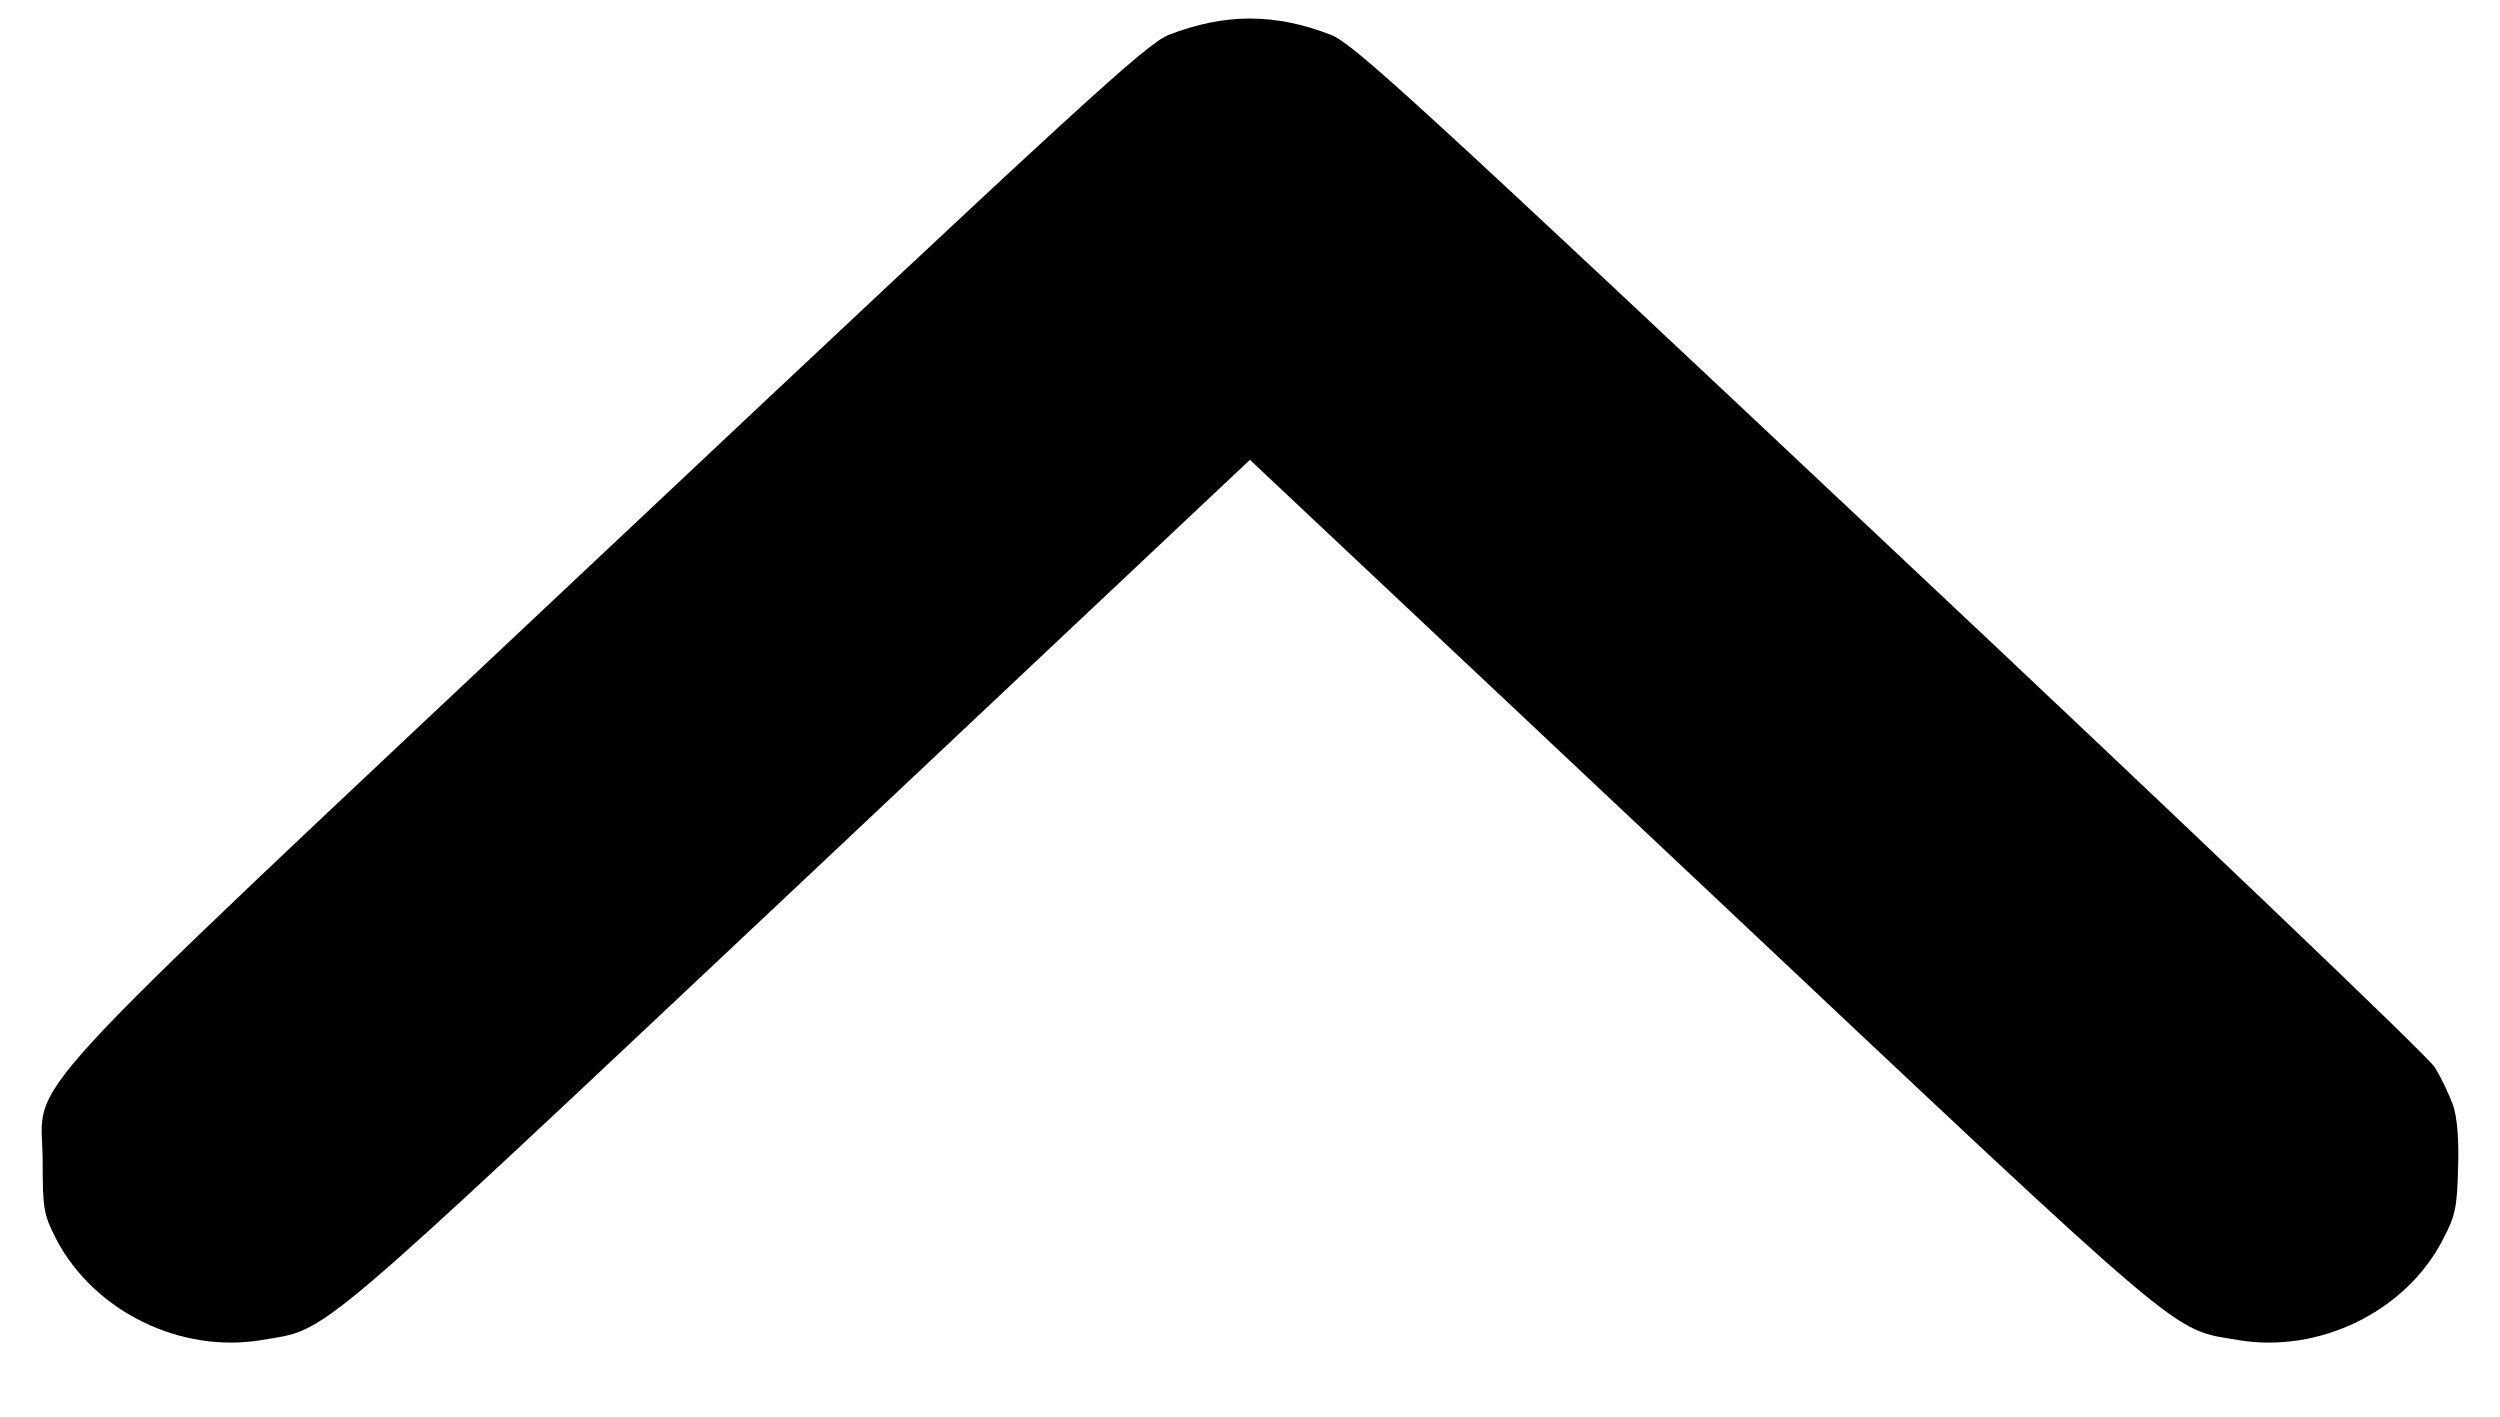
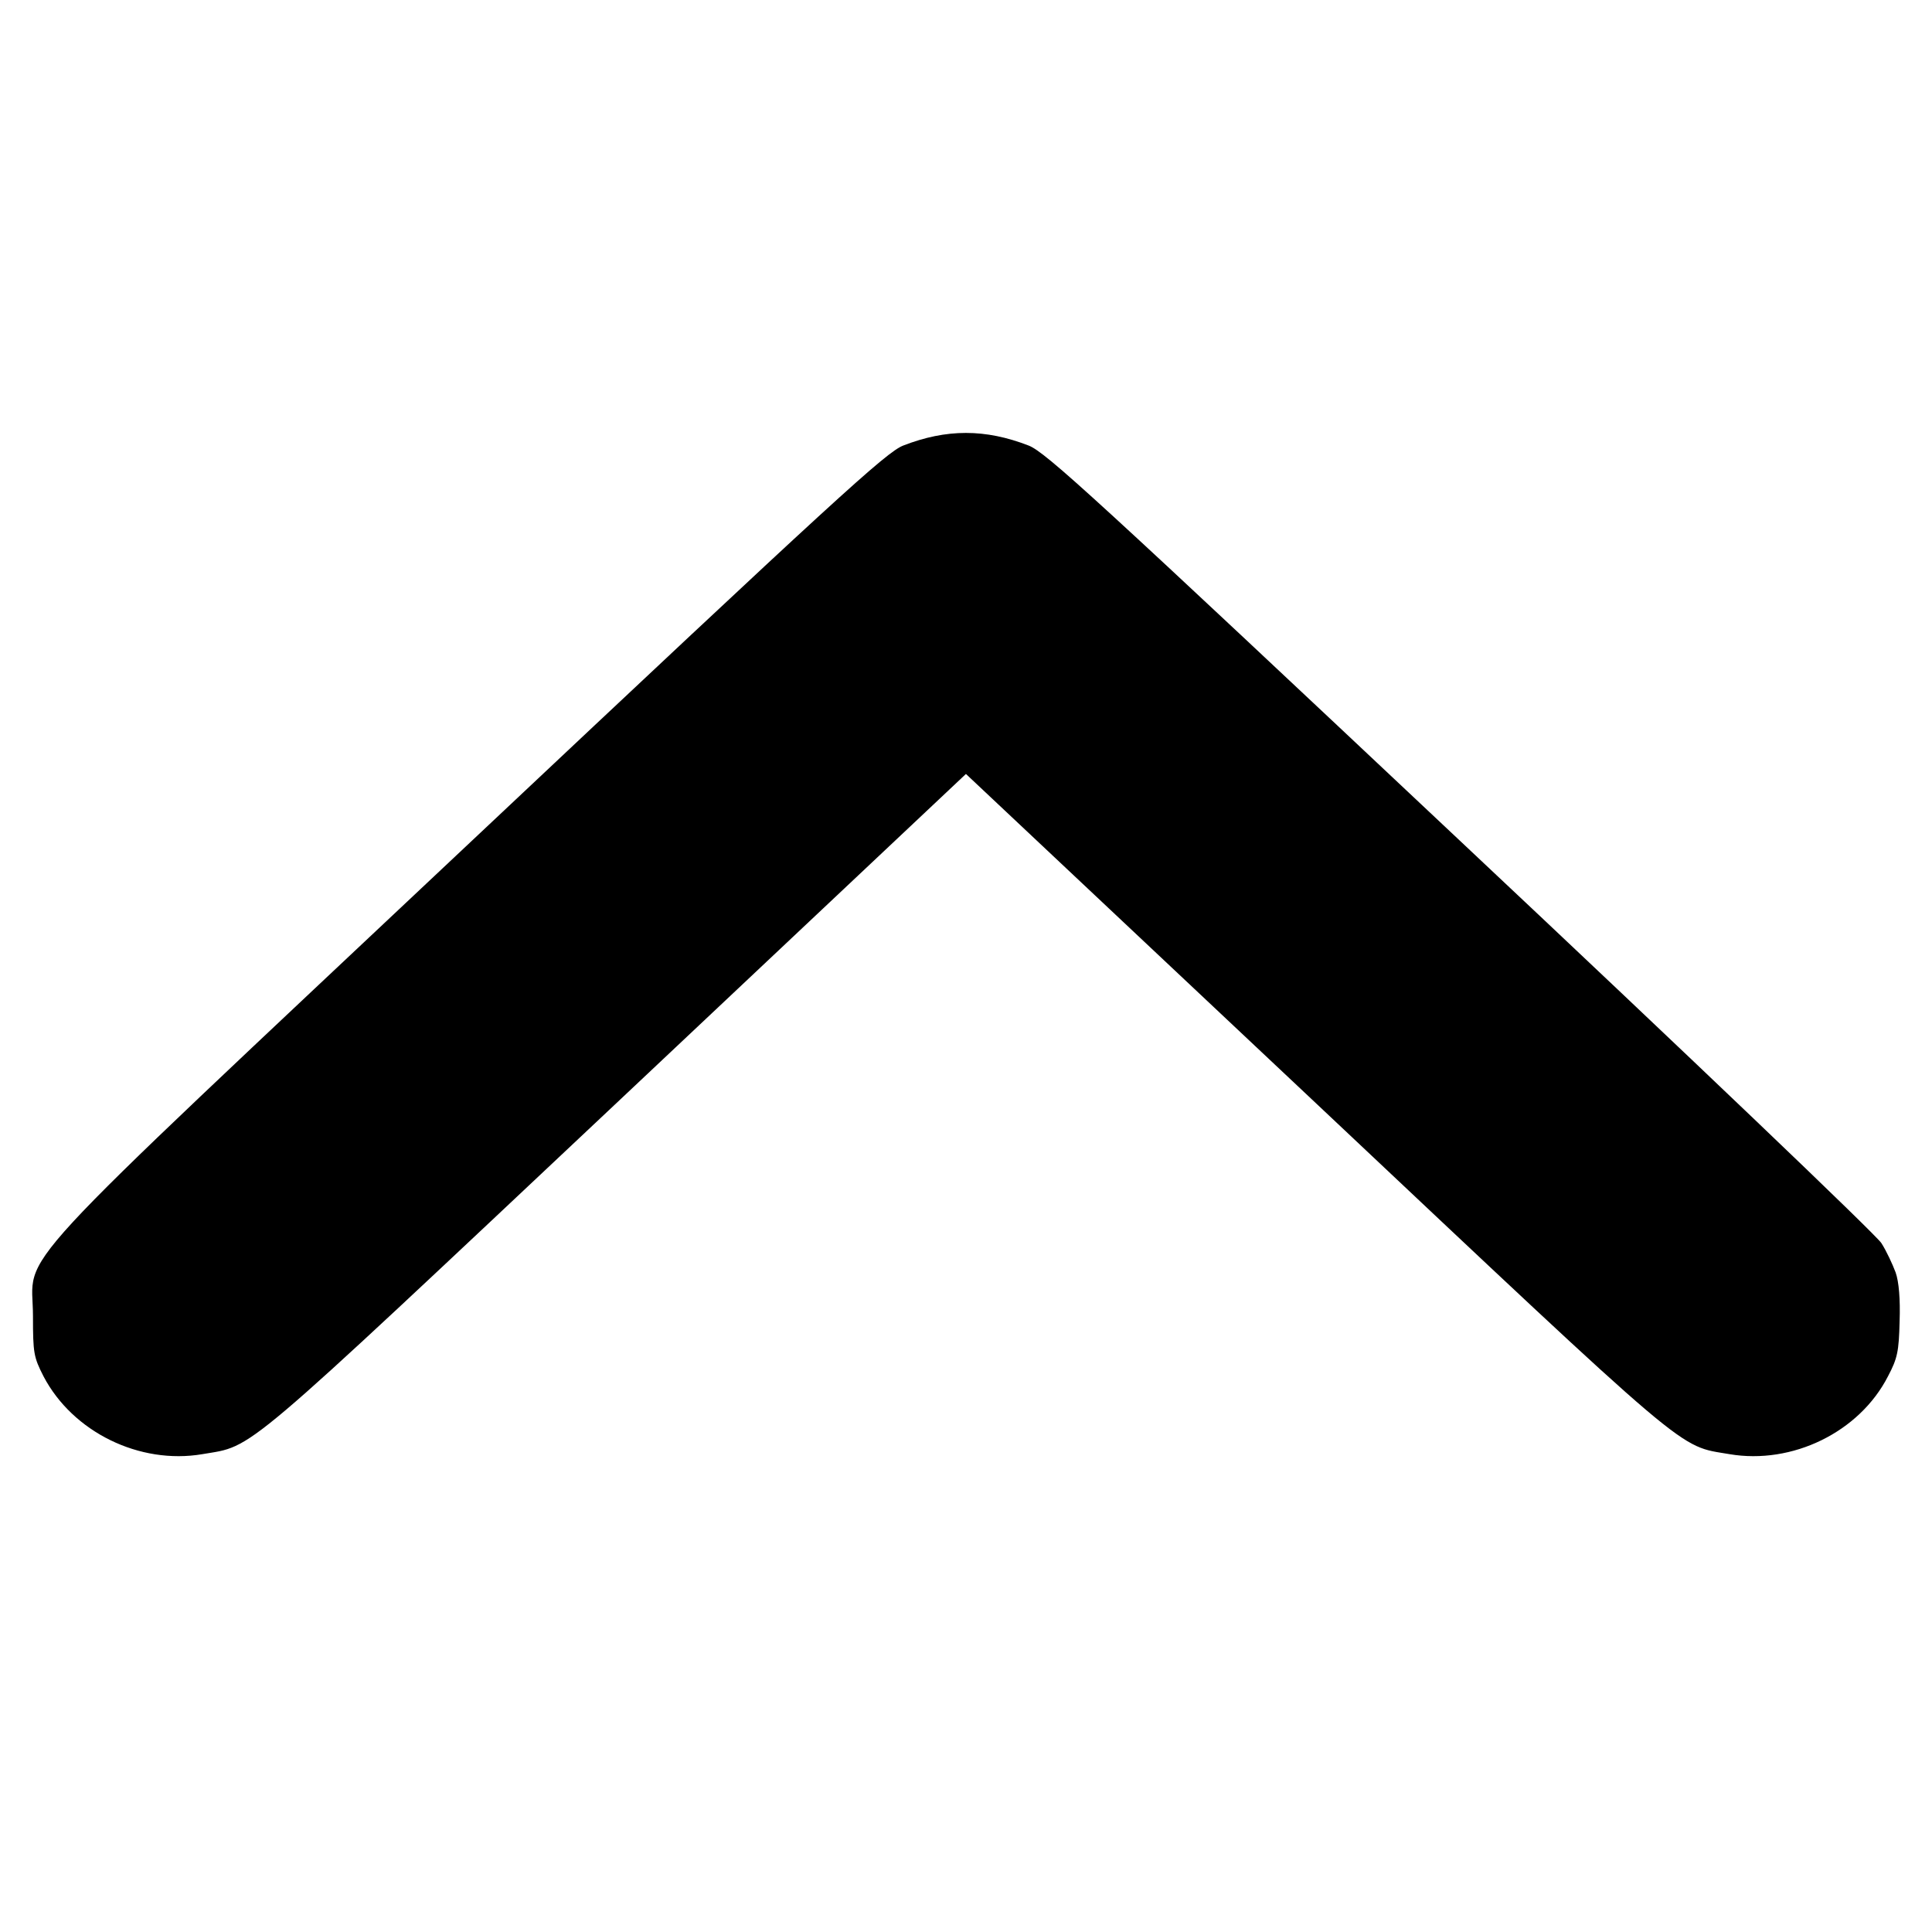
- <svg xmlns="http://www.w3.org/2000/svg" width="current" height="current" viewBox="0 0 30 17" fill="current">
+ <svg xmlns="http://www.w3.org/2000/svg" width="30px" height="30px" viewBox="0 0 30 17" fill="current">
  <path d="M29.435 13.258C29.389 13.135 29.293 12.926 29.214 12.803C29.134 12.675 26.192 9.864 22.67 6.555C16.972 1.194 16.241 0.526 15.974 0.419C15.299 0.157 14.698 0.157 14.024 0.419C13.757 0.526 13.02 1.199 7.299 6.582C-0.095 13.541 0.512 12.883 0.512 13.937C0.512 14.508 0.523 14.573 0.676 14.872C1.13 15.738 2.168 16.246 3.143 16.08C3.954 15.941 3.653 16.198 9.573 10.628L14.999 5.518L20.431 10.628C26.345 16.198 26.044 15.941 26.855 16.08C27.83 16.246 28.873 15.738 29.316 14.872C29.463 14.594 29.486 14.487 29.497 14.017C29.509 13.675 29.486 13.402 29.435 13.258Z" fill="black" />
</svg>
